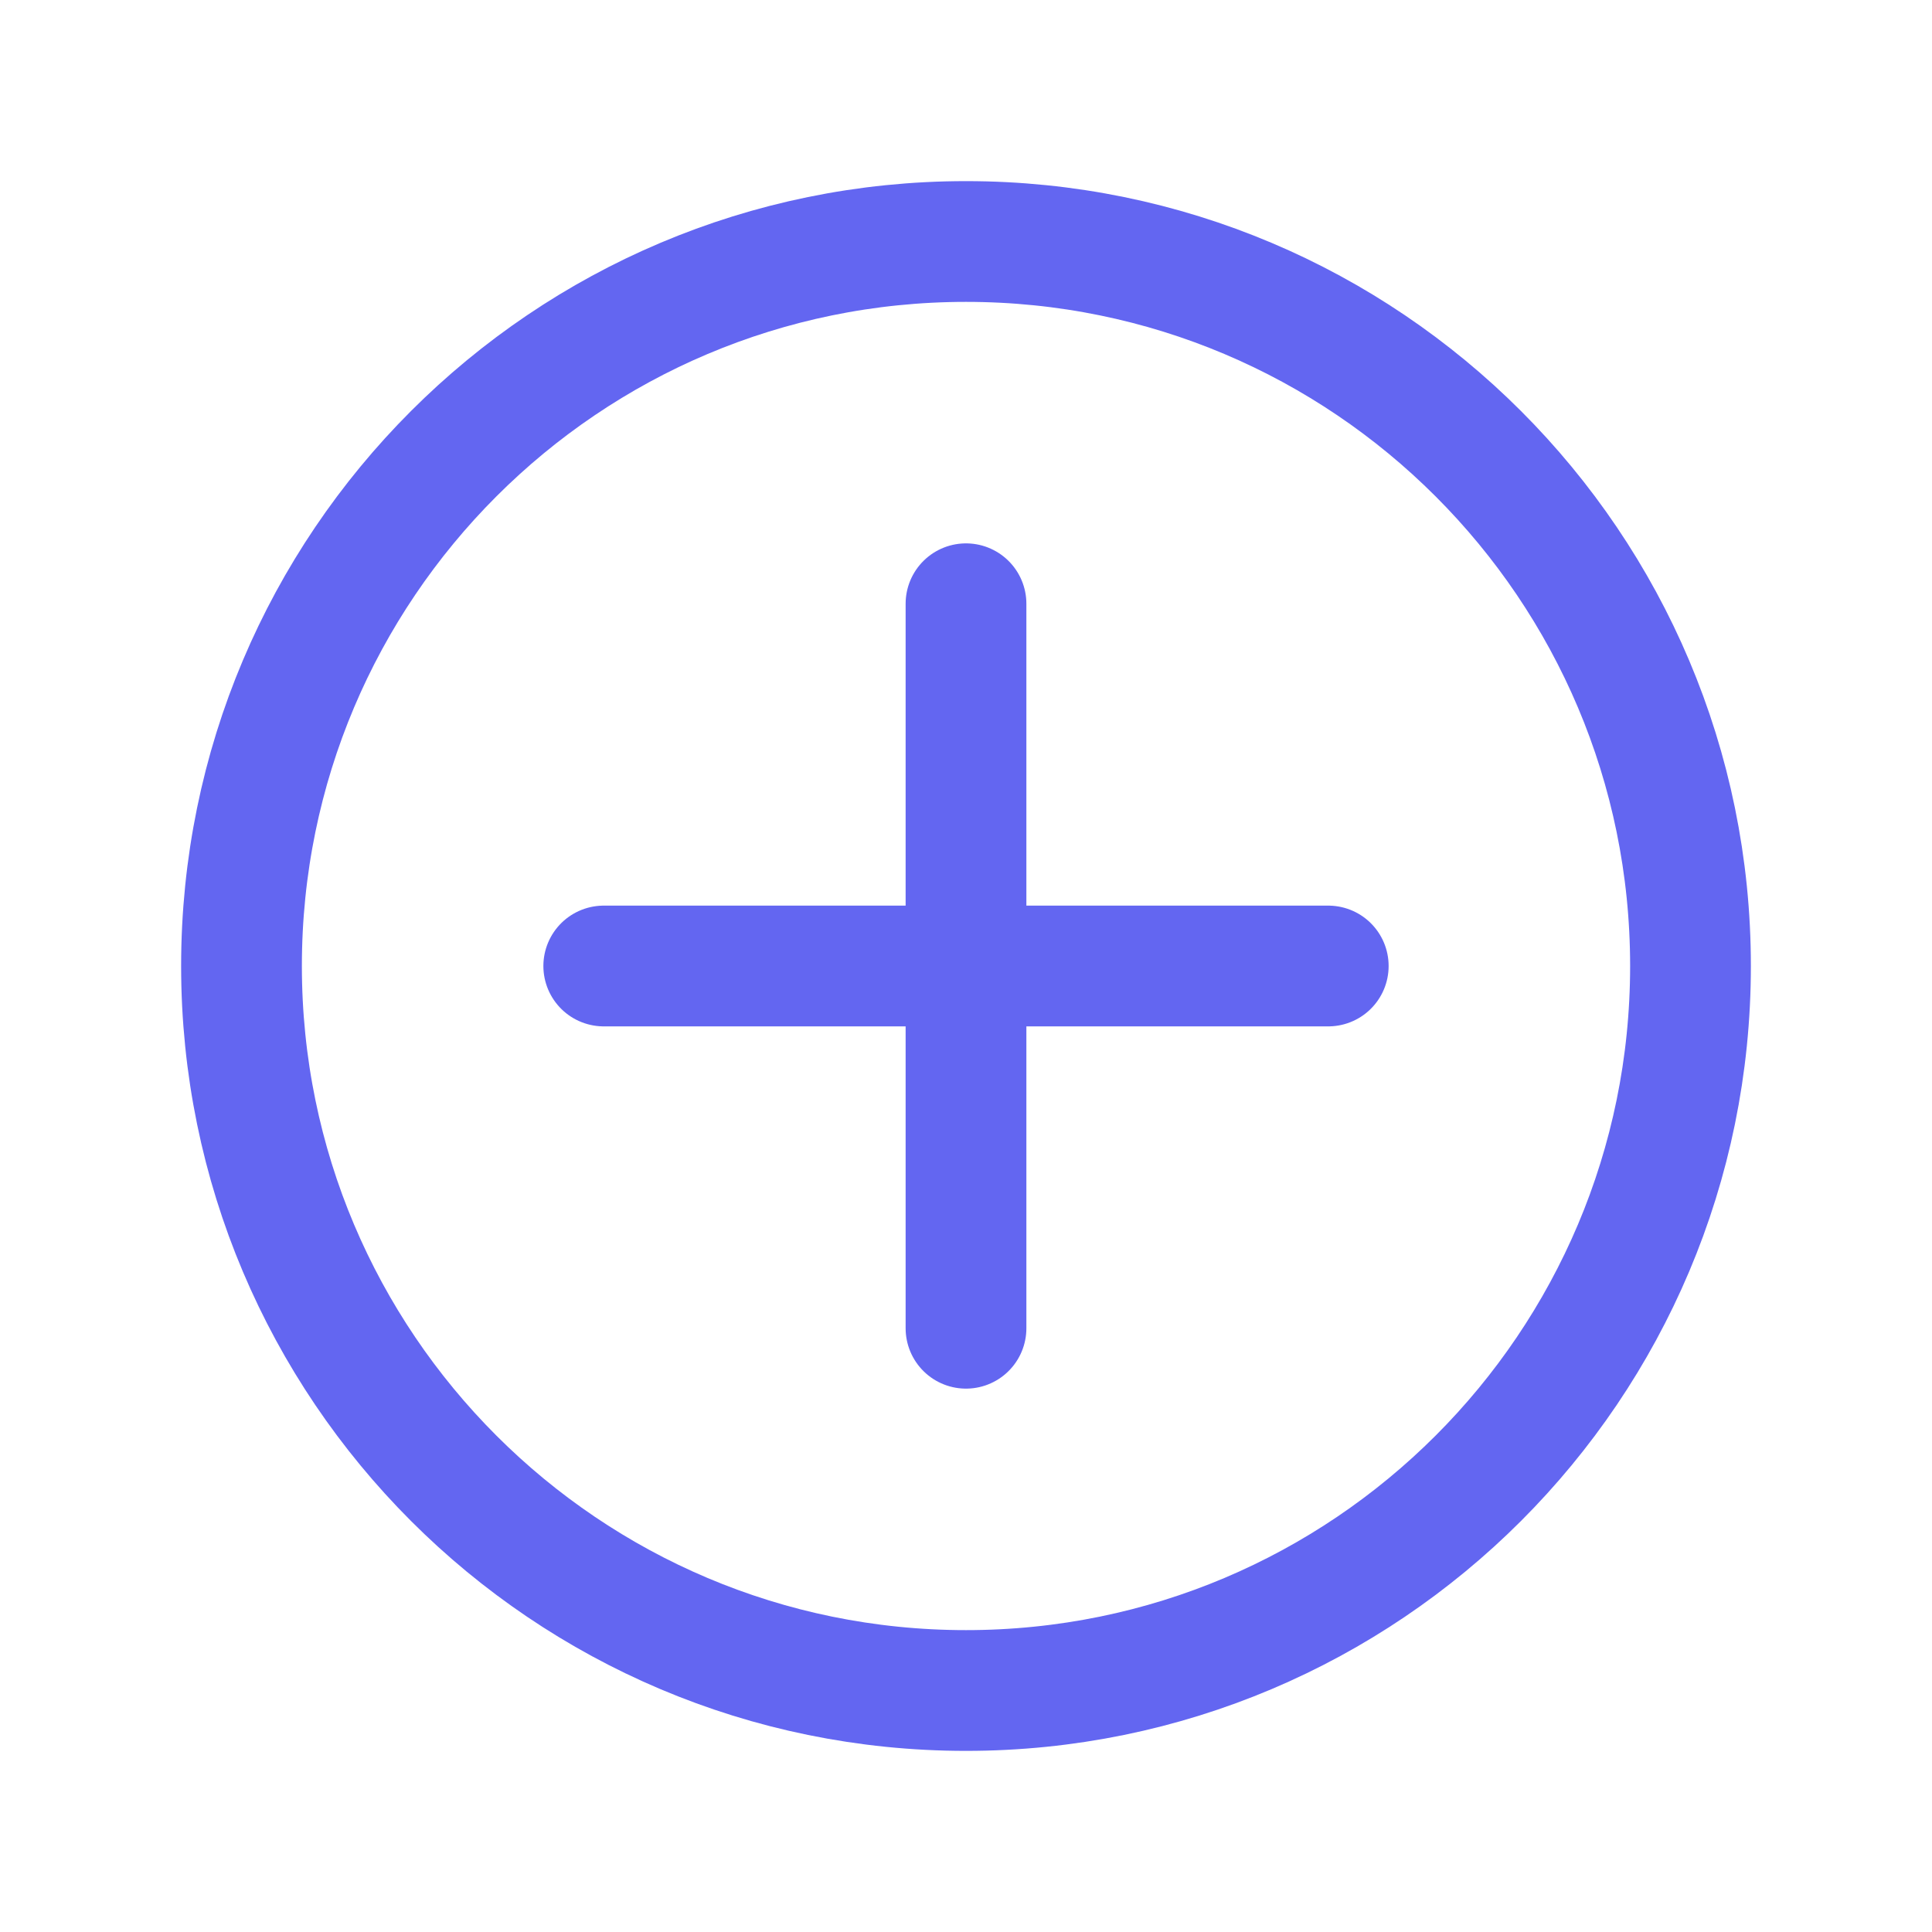
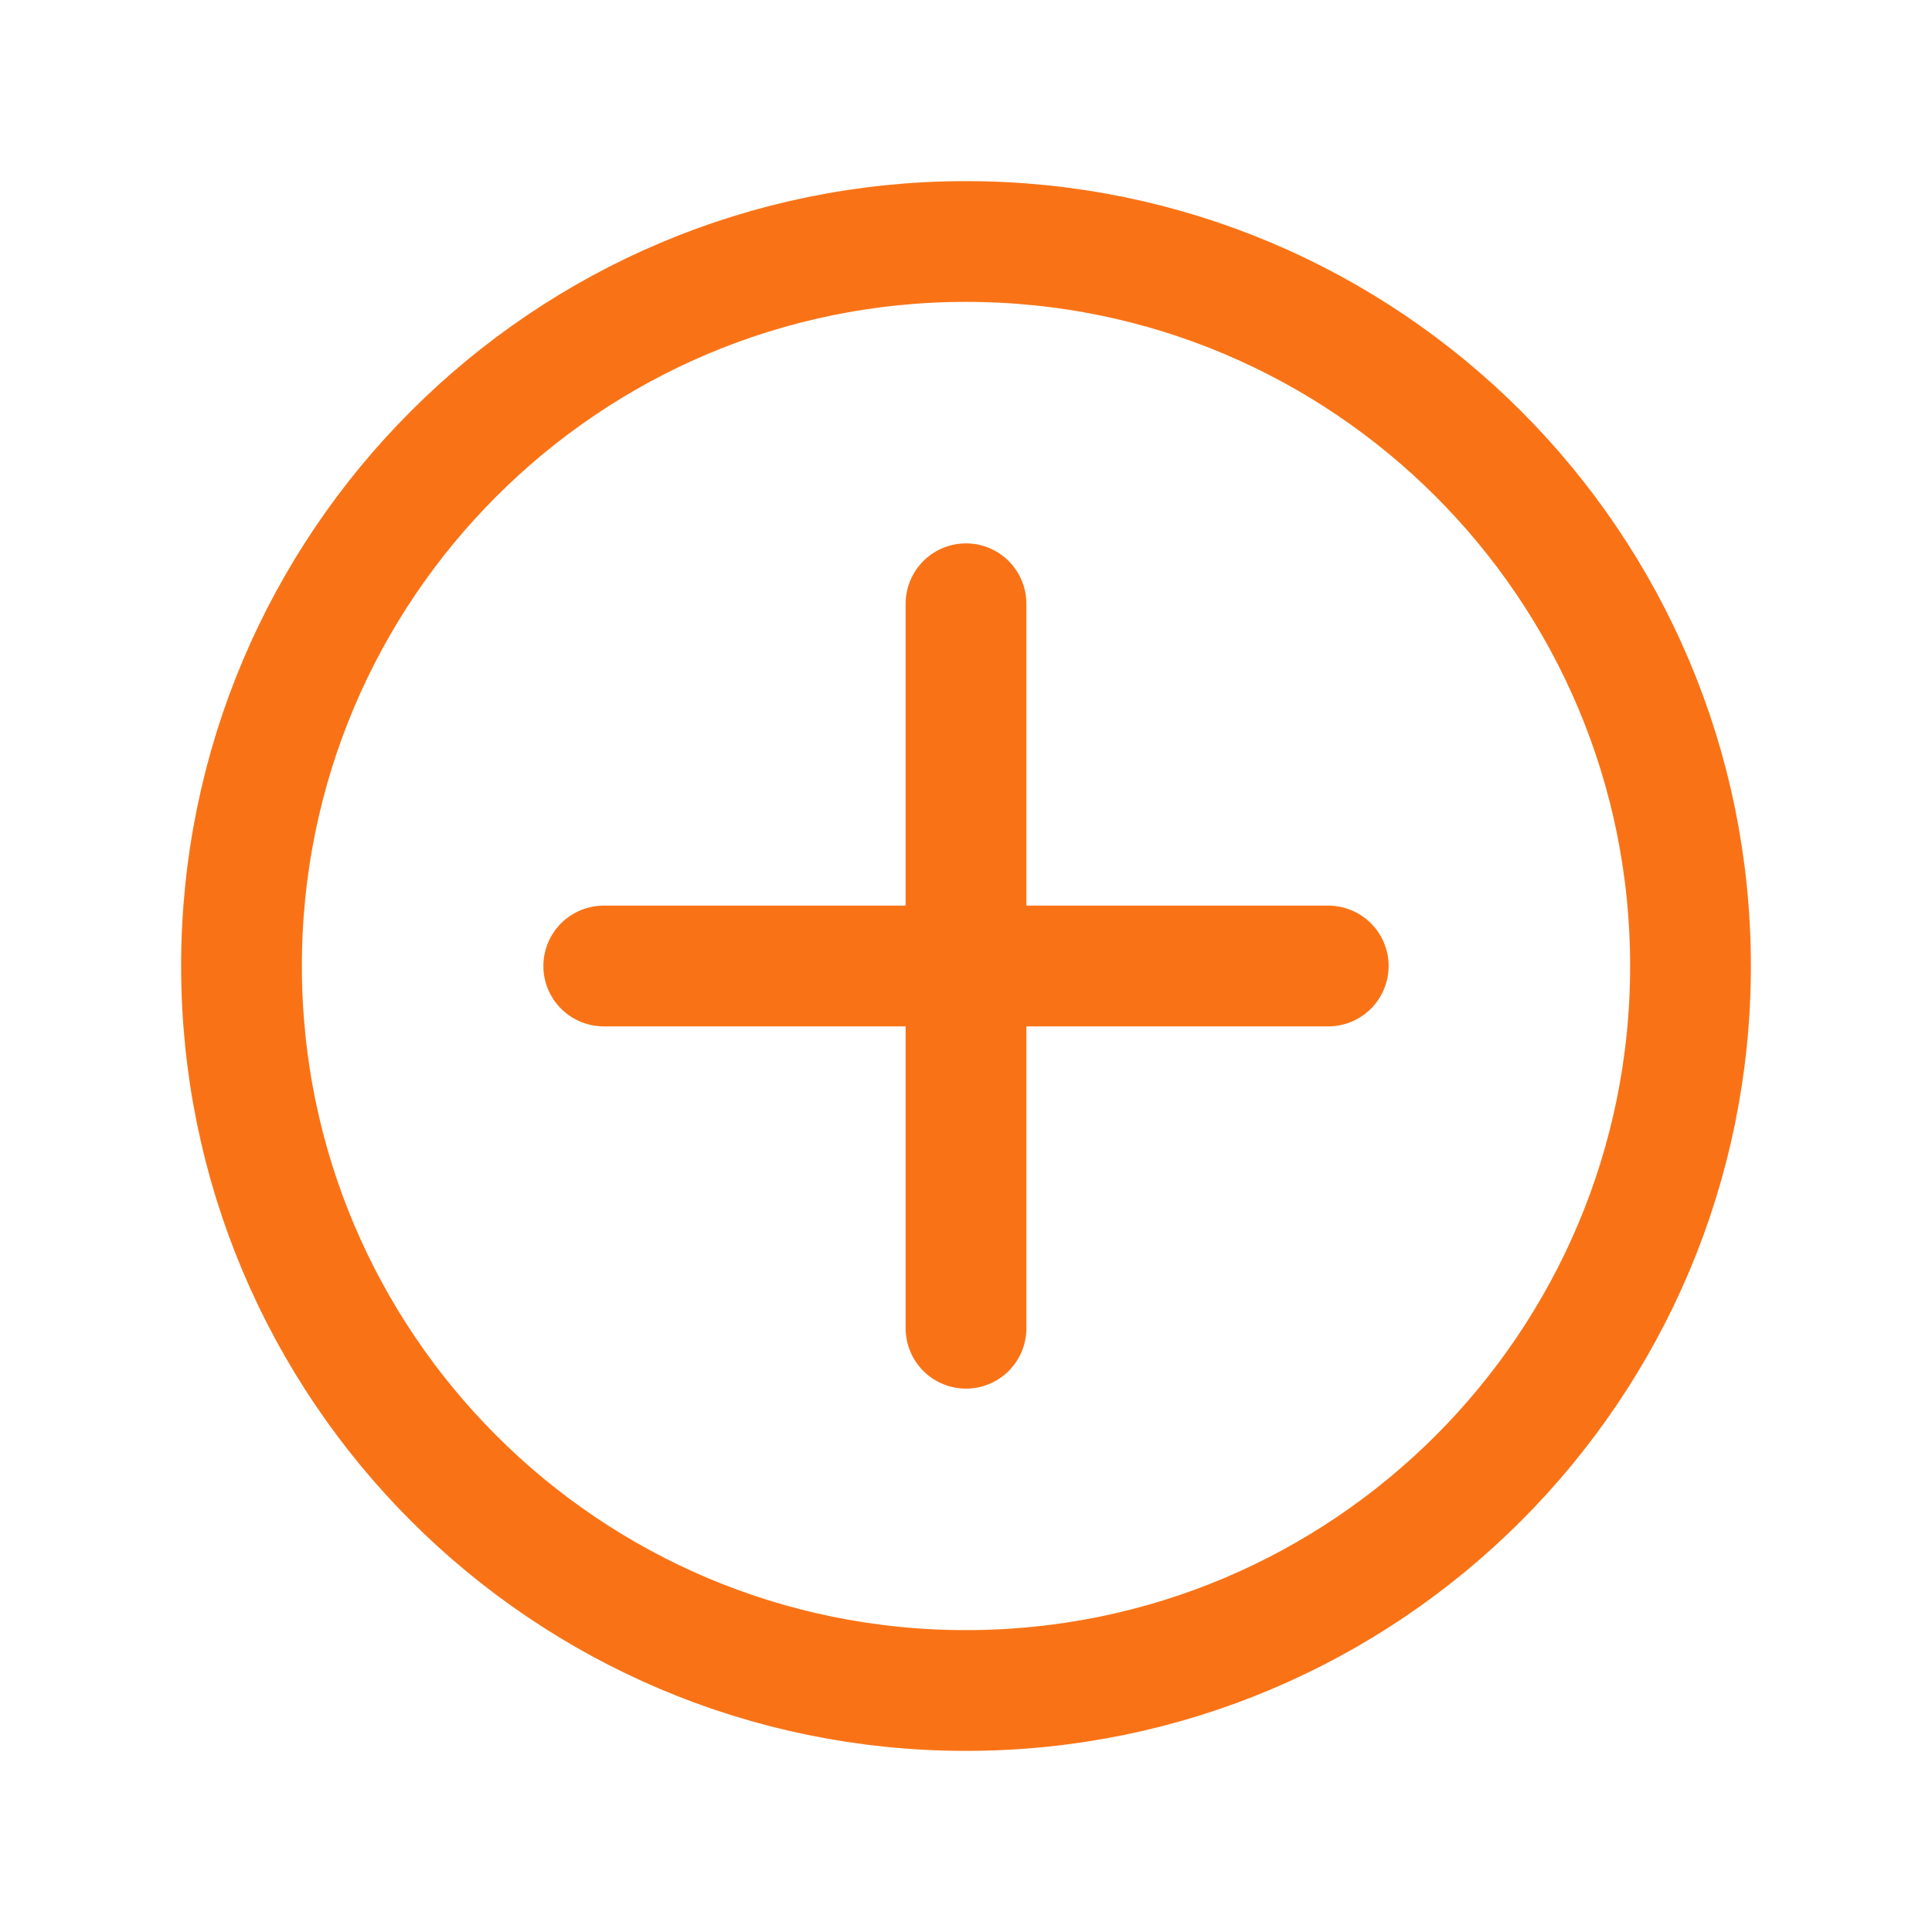
<svg xmlns="http://www.w3.org/2000/svg" width="32" height="32" viewBox="0 0 32 32" fill="none">
-   <circle cx="16" cy="16" r="12" stroke="#6366F1" stroke-width="2" />
-   <path d="M16 10V22" stroke="#6366F1" stroke-width="2" stroke-linecap="round" />
-   <path d="M10 16H22" stroke="#6366F1" stroke-width="2" stroke-linecap="round" />
+   <circle cx="16" cy="16" r="12" stroke="#F97316" stroke-width="2" />
+   <path d="M16 10V22" stroke="#F97316" stroke-width="2" stroke-linecap="round" />
+   <path d="M10 16H22" stroke="#F97316" stroke-width="2" stroke-linecap="round" />
</svg>
